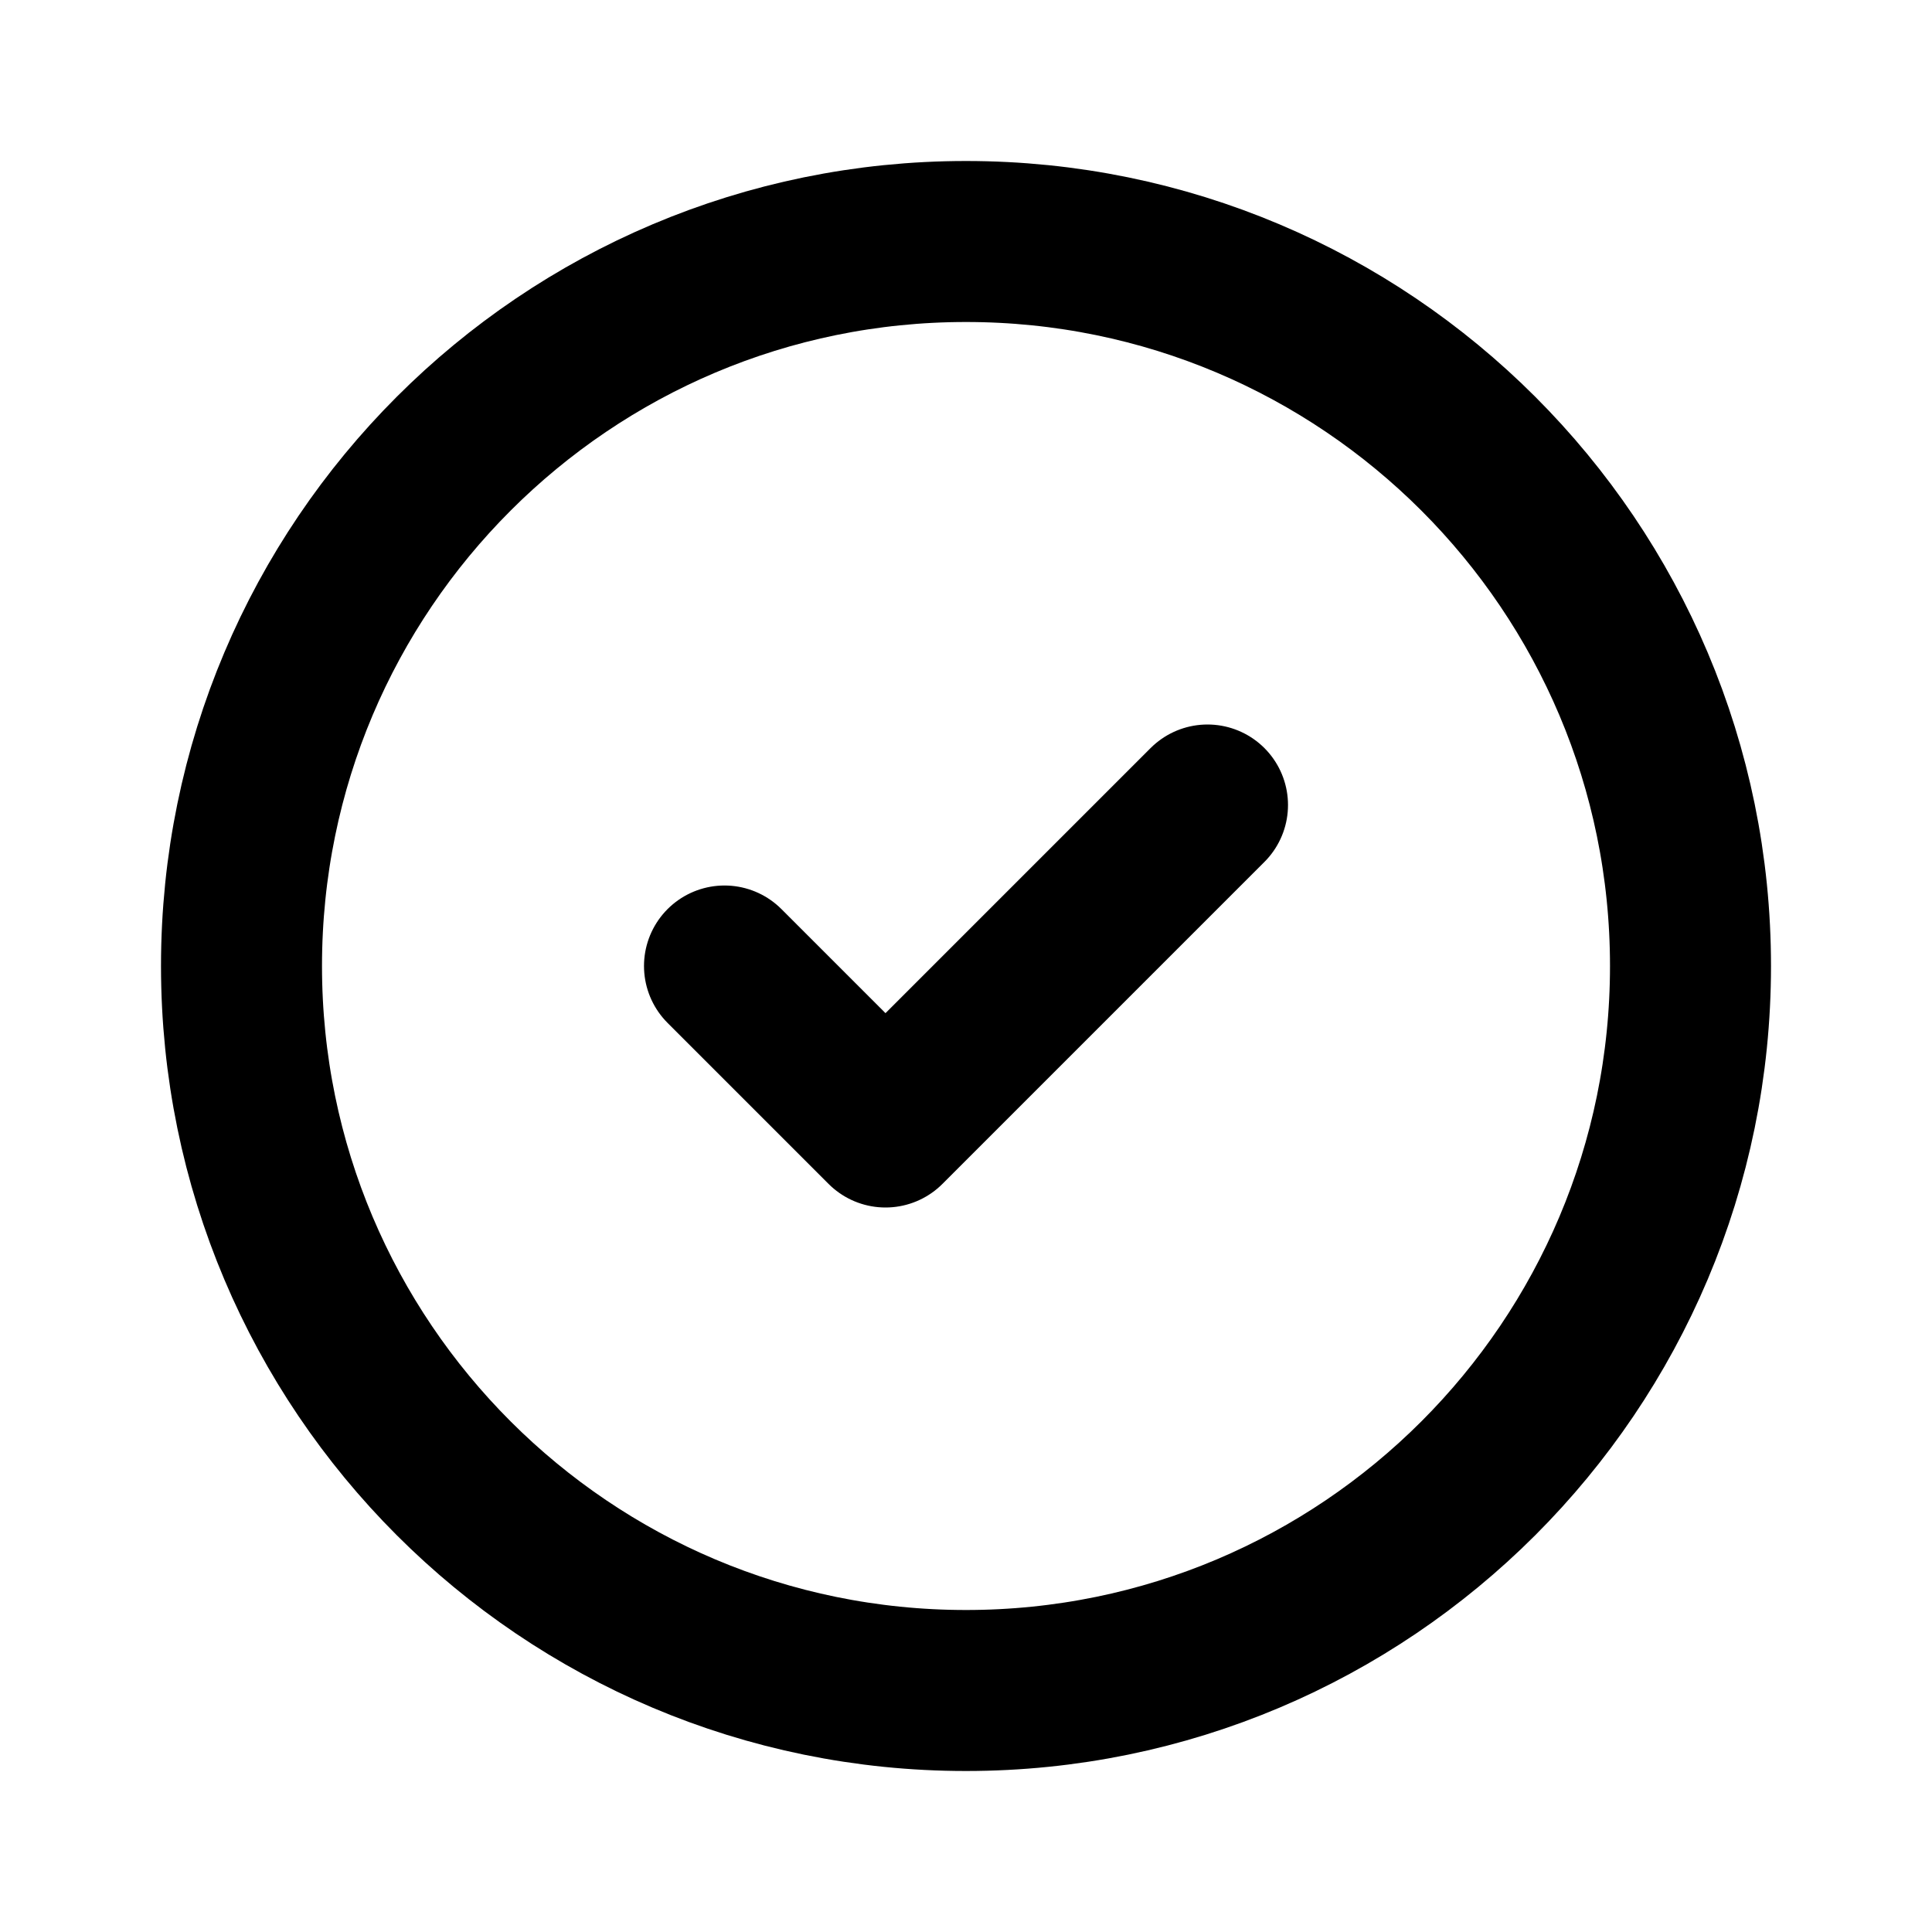
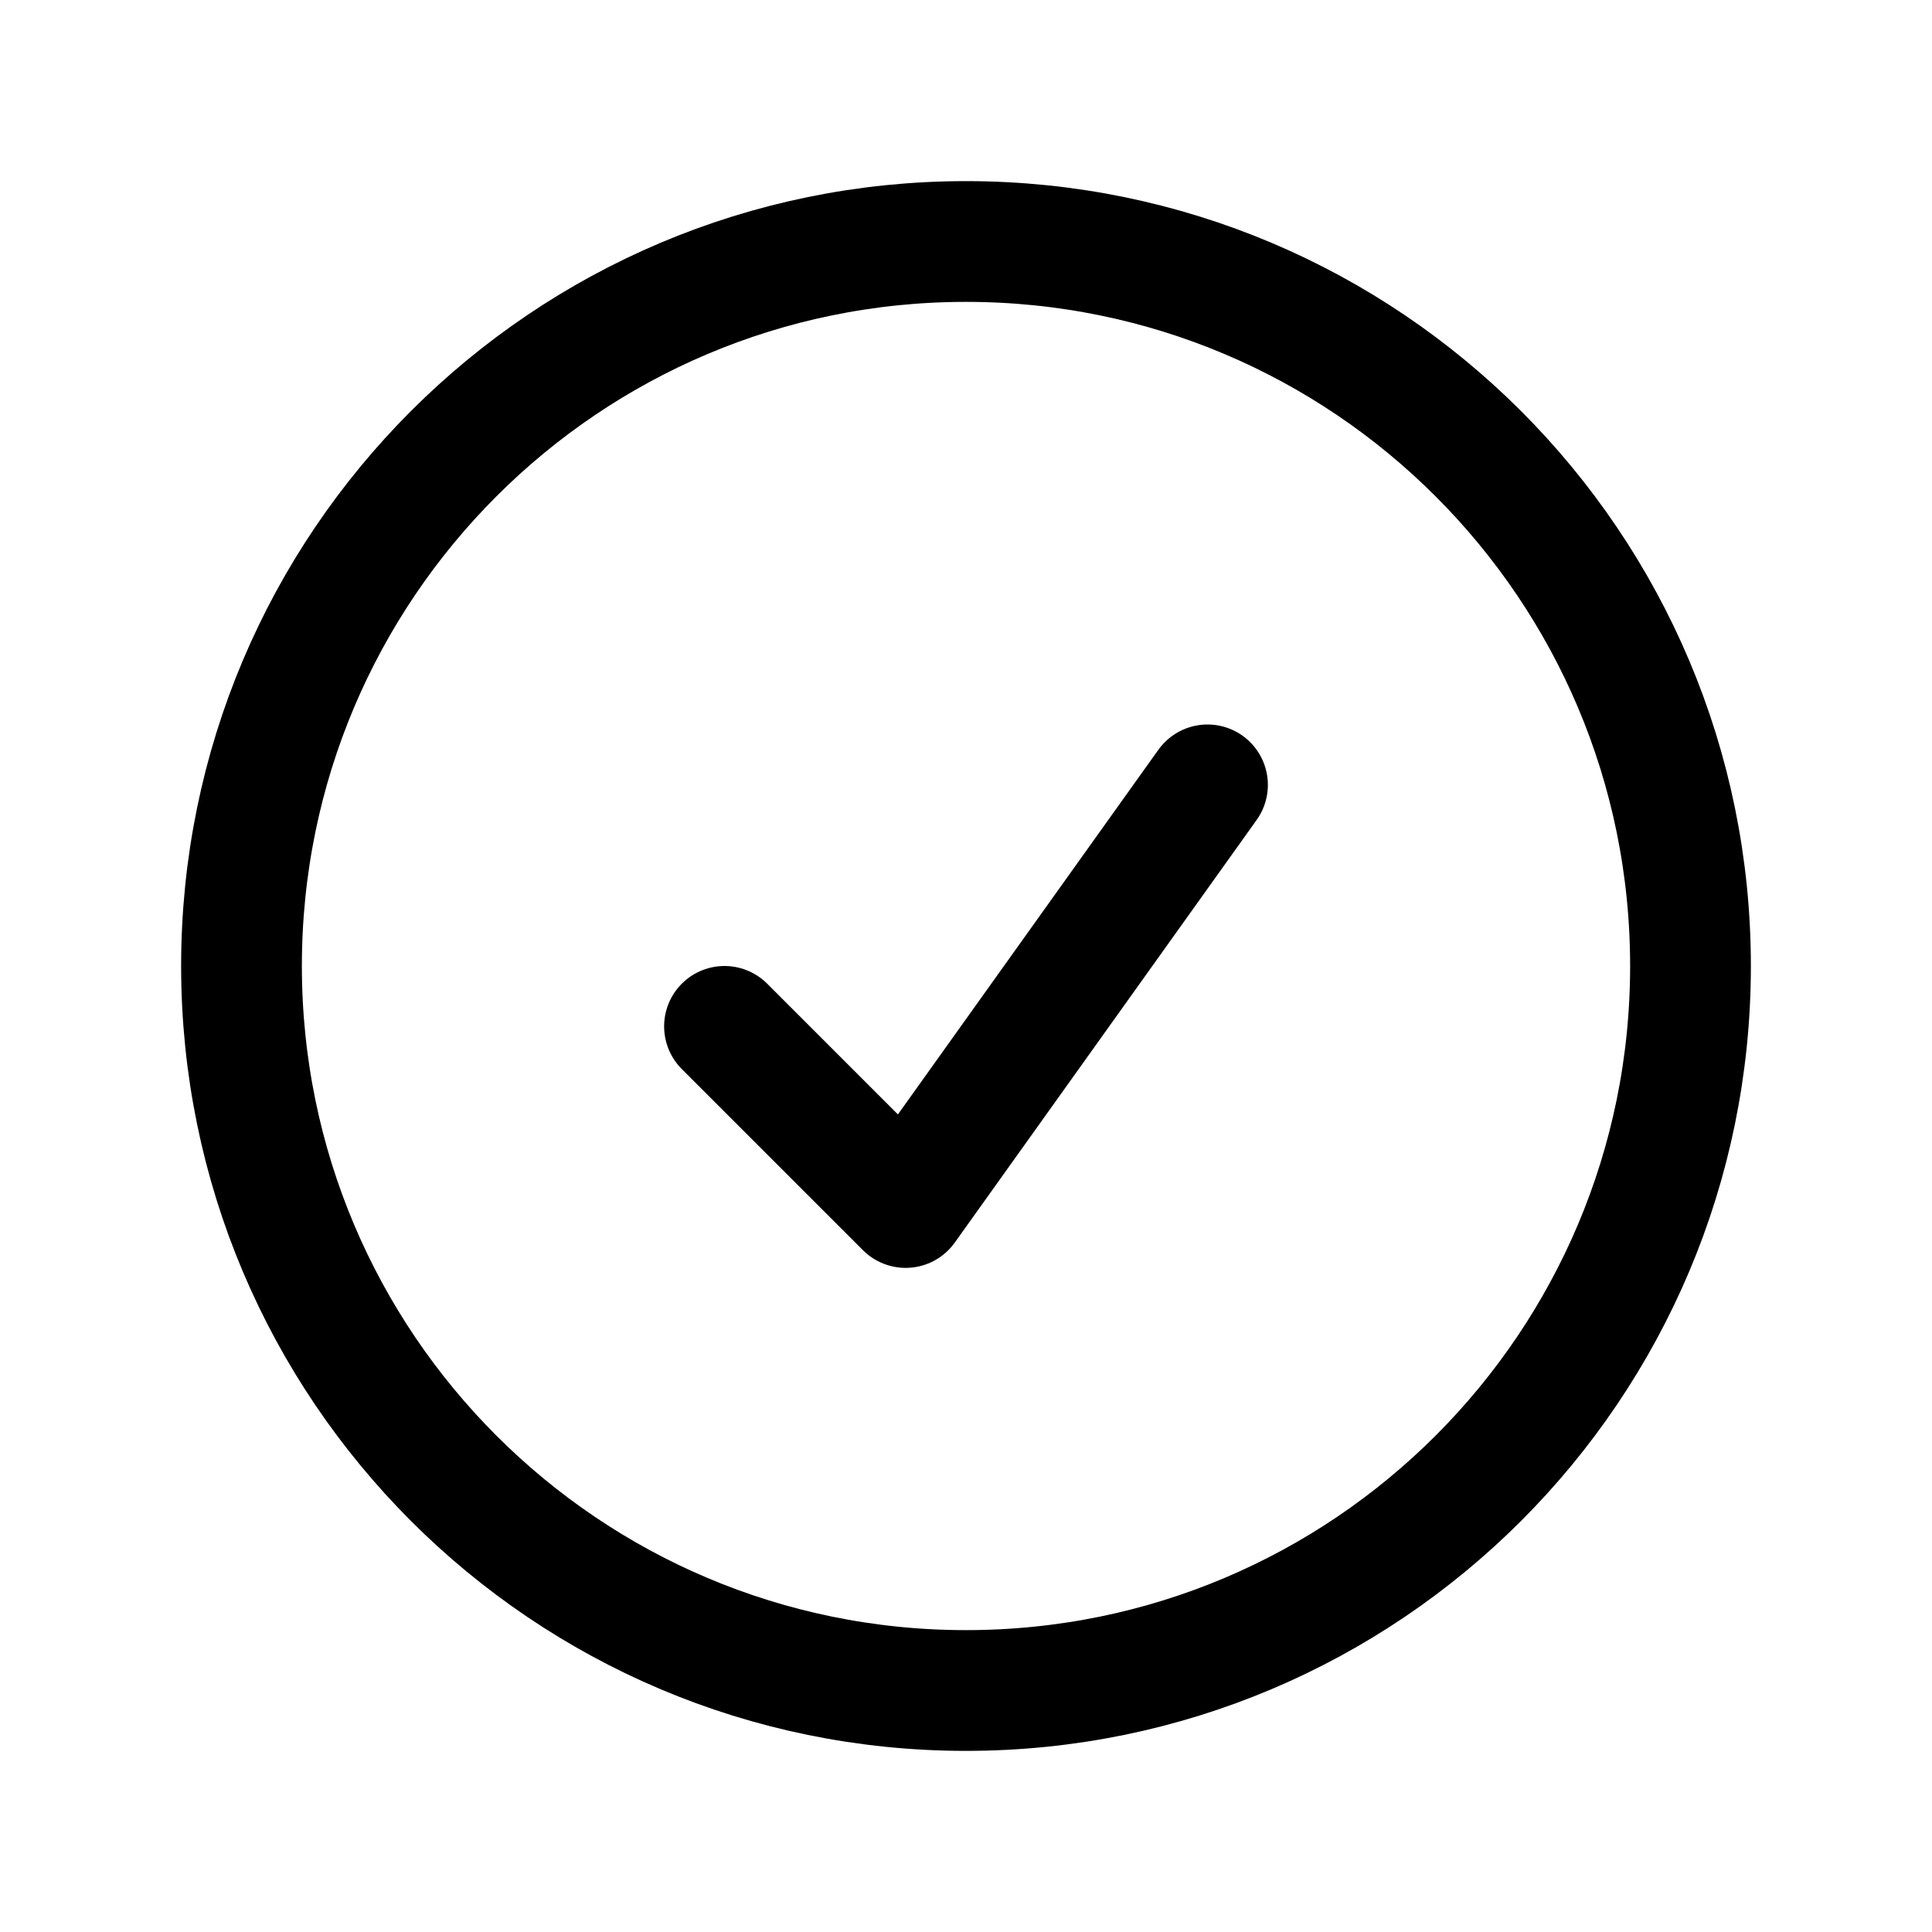
<svg xmlns="http://www.w3.org/2000/svg" width="24" height="24" viewBox="0 0 24 24" fill="none">
-   <path d="M9 12L11 14L15 10M21 12C21 16.971 16.971 21 12 21C7.029 21 3 16.971 3 12C3 7.029 7.029 3 12 3C16.971 3 21 7.029 21 12Z" stroke="currentColor" stroke-width="2" stroke-linecap="round" stroke-linejoin="round" />
+   <path d="M9 12.75L11.25 15L15 9.75M21 12C21 16.971 16.971 21 12 21C7.029 21 3 16.971 3 12C3 7.029 7.029 3 12 3C16.971 3 21 7.029 21 12Z" stroke="currentColor" stroke-width="1.5" stroke-linecap="round" stroke-linejoin="round" />
</svg>
